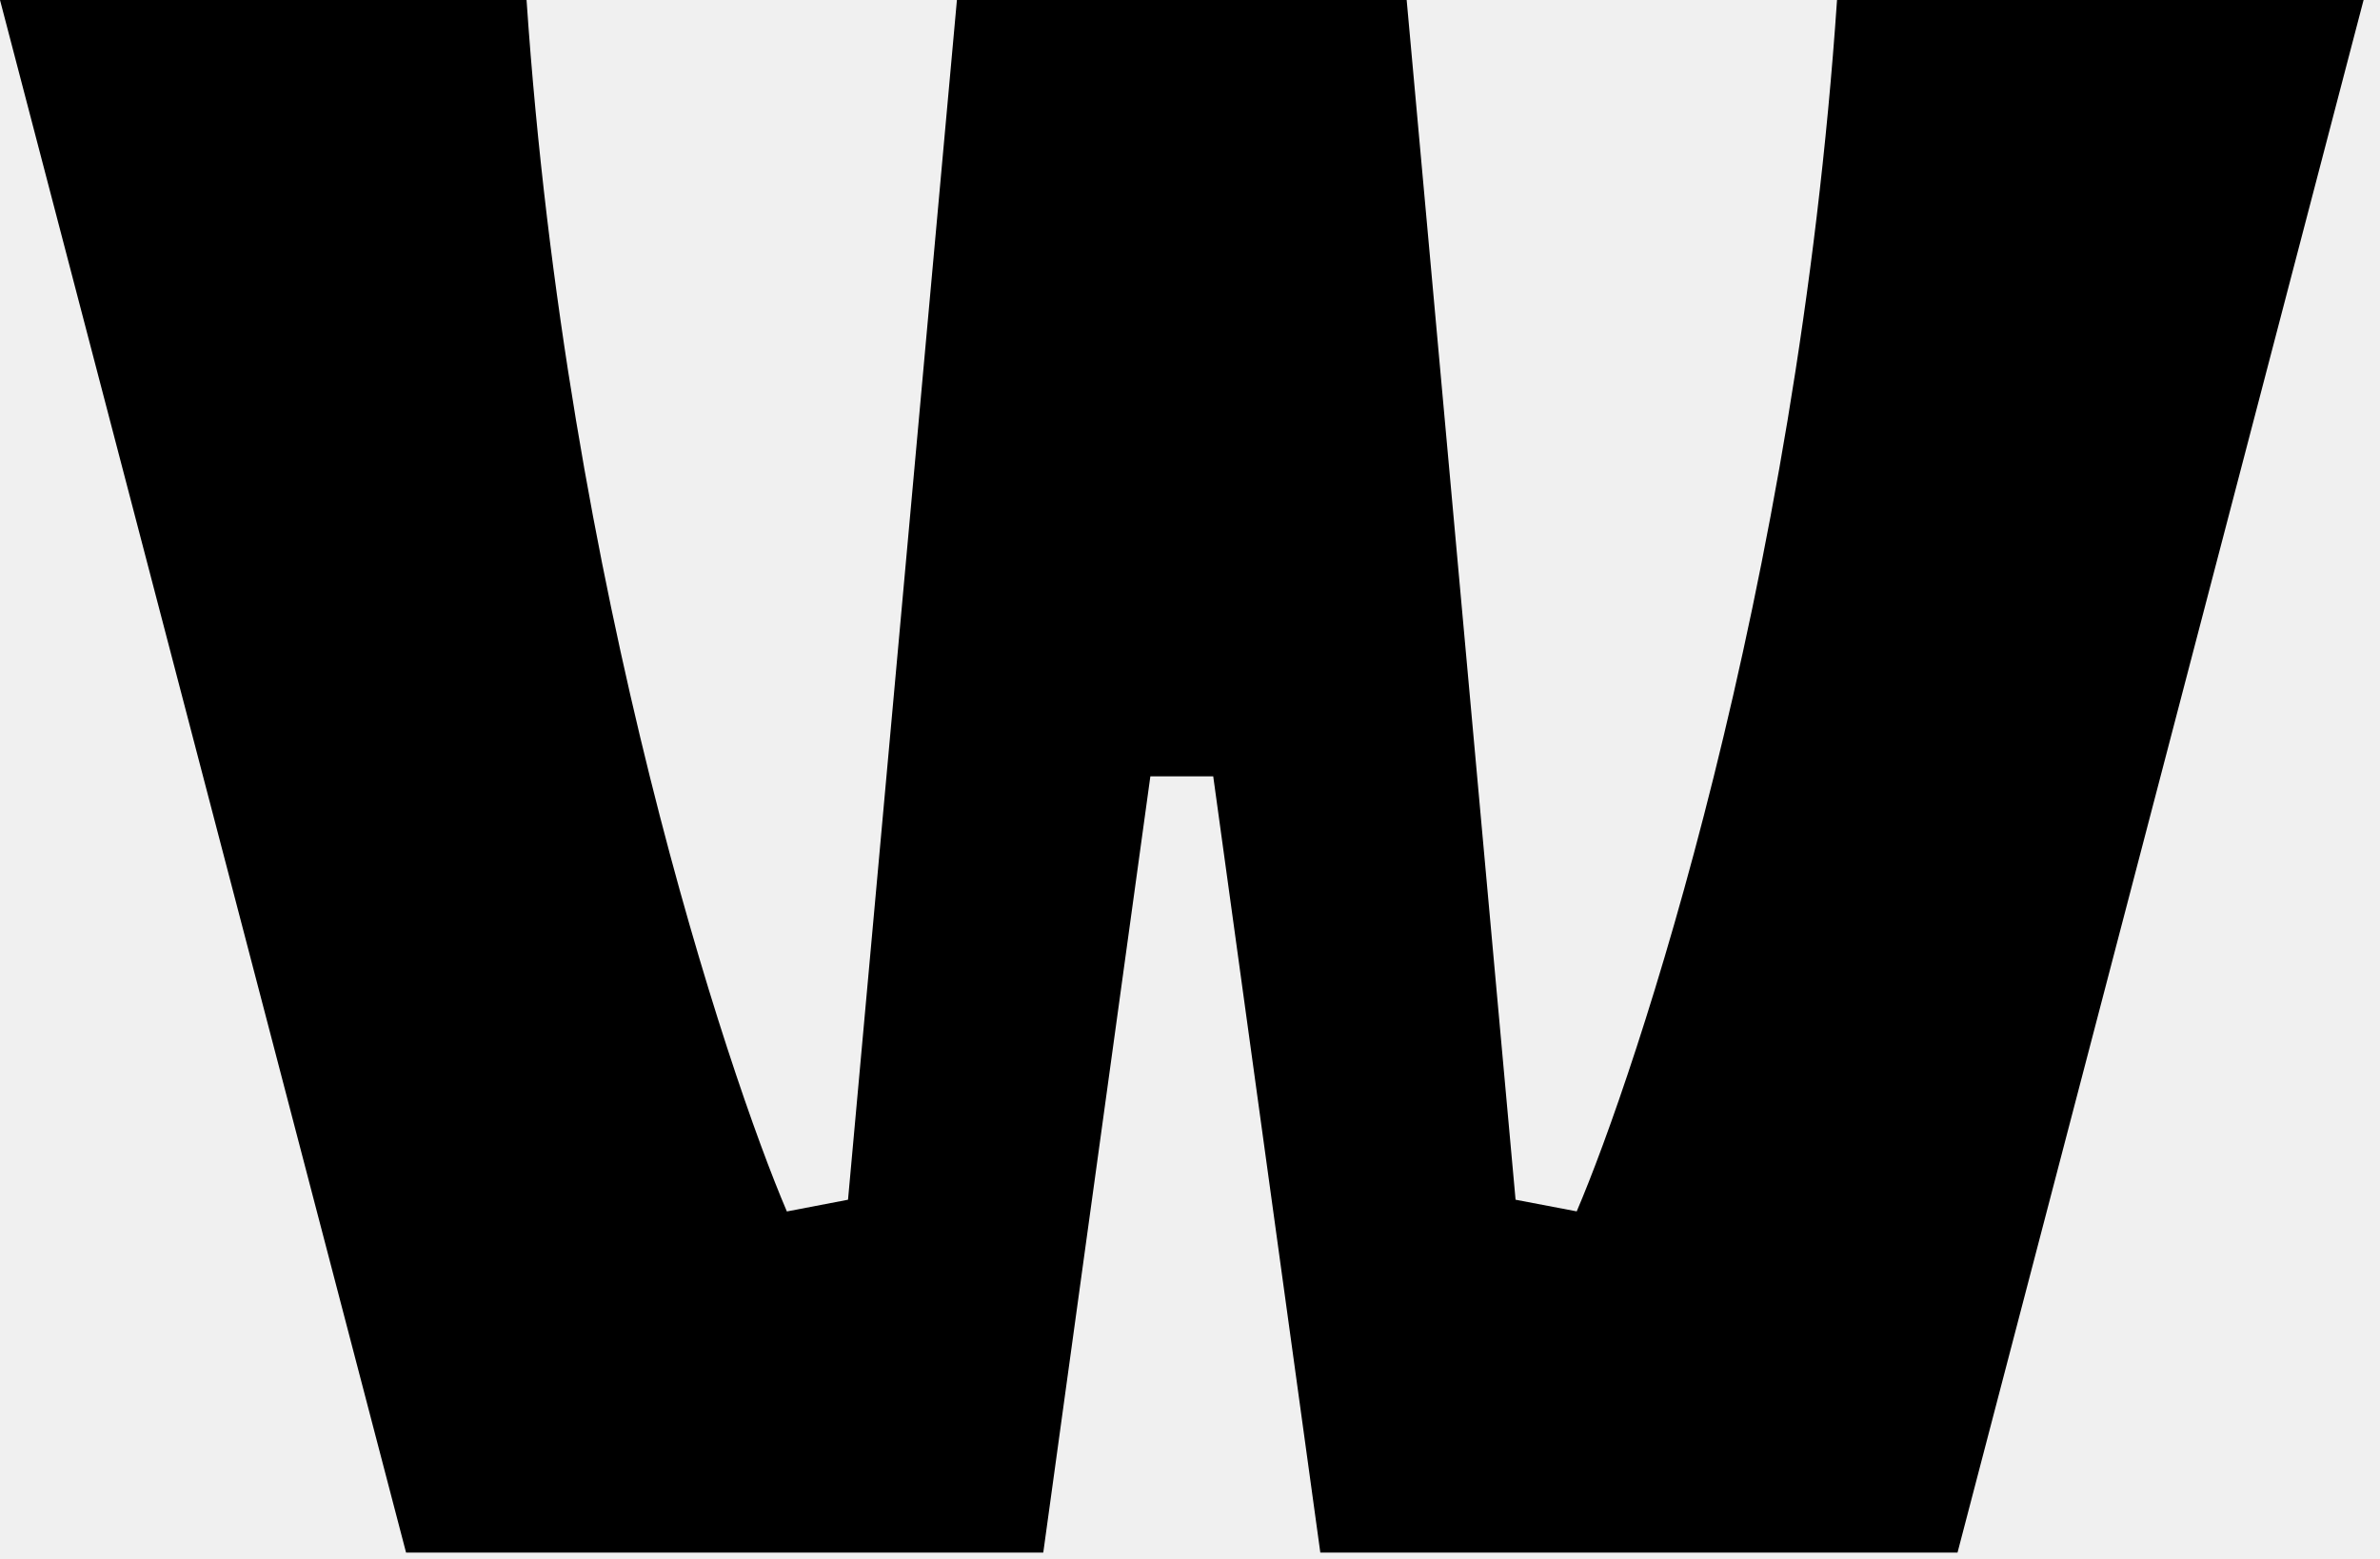
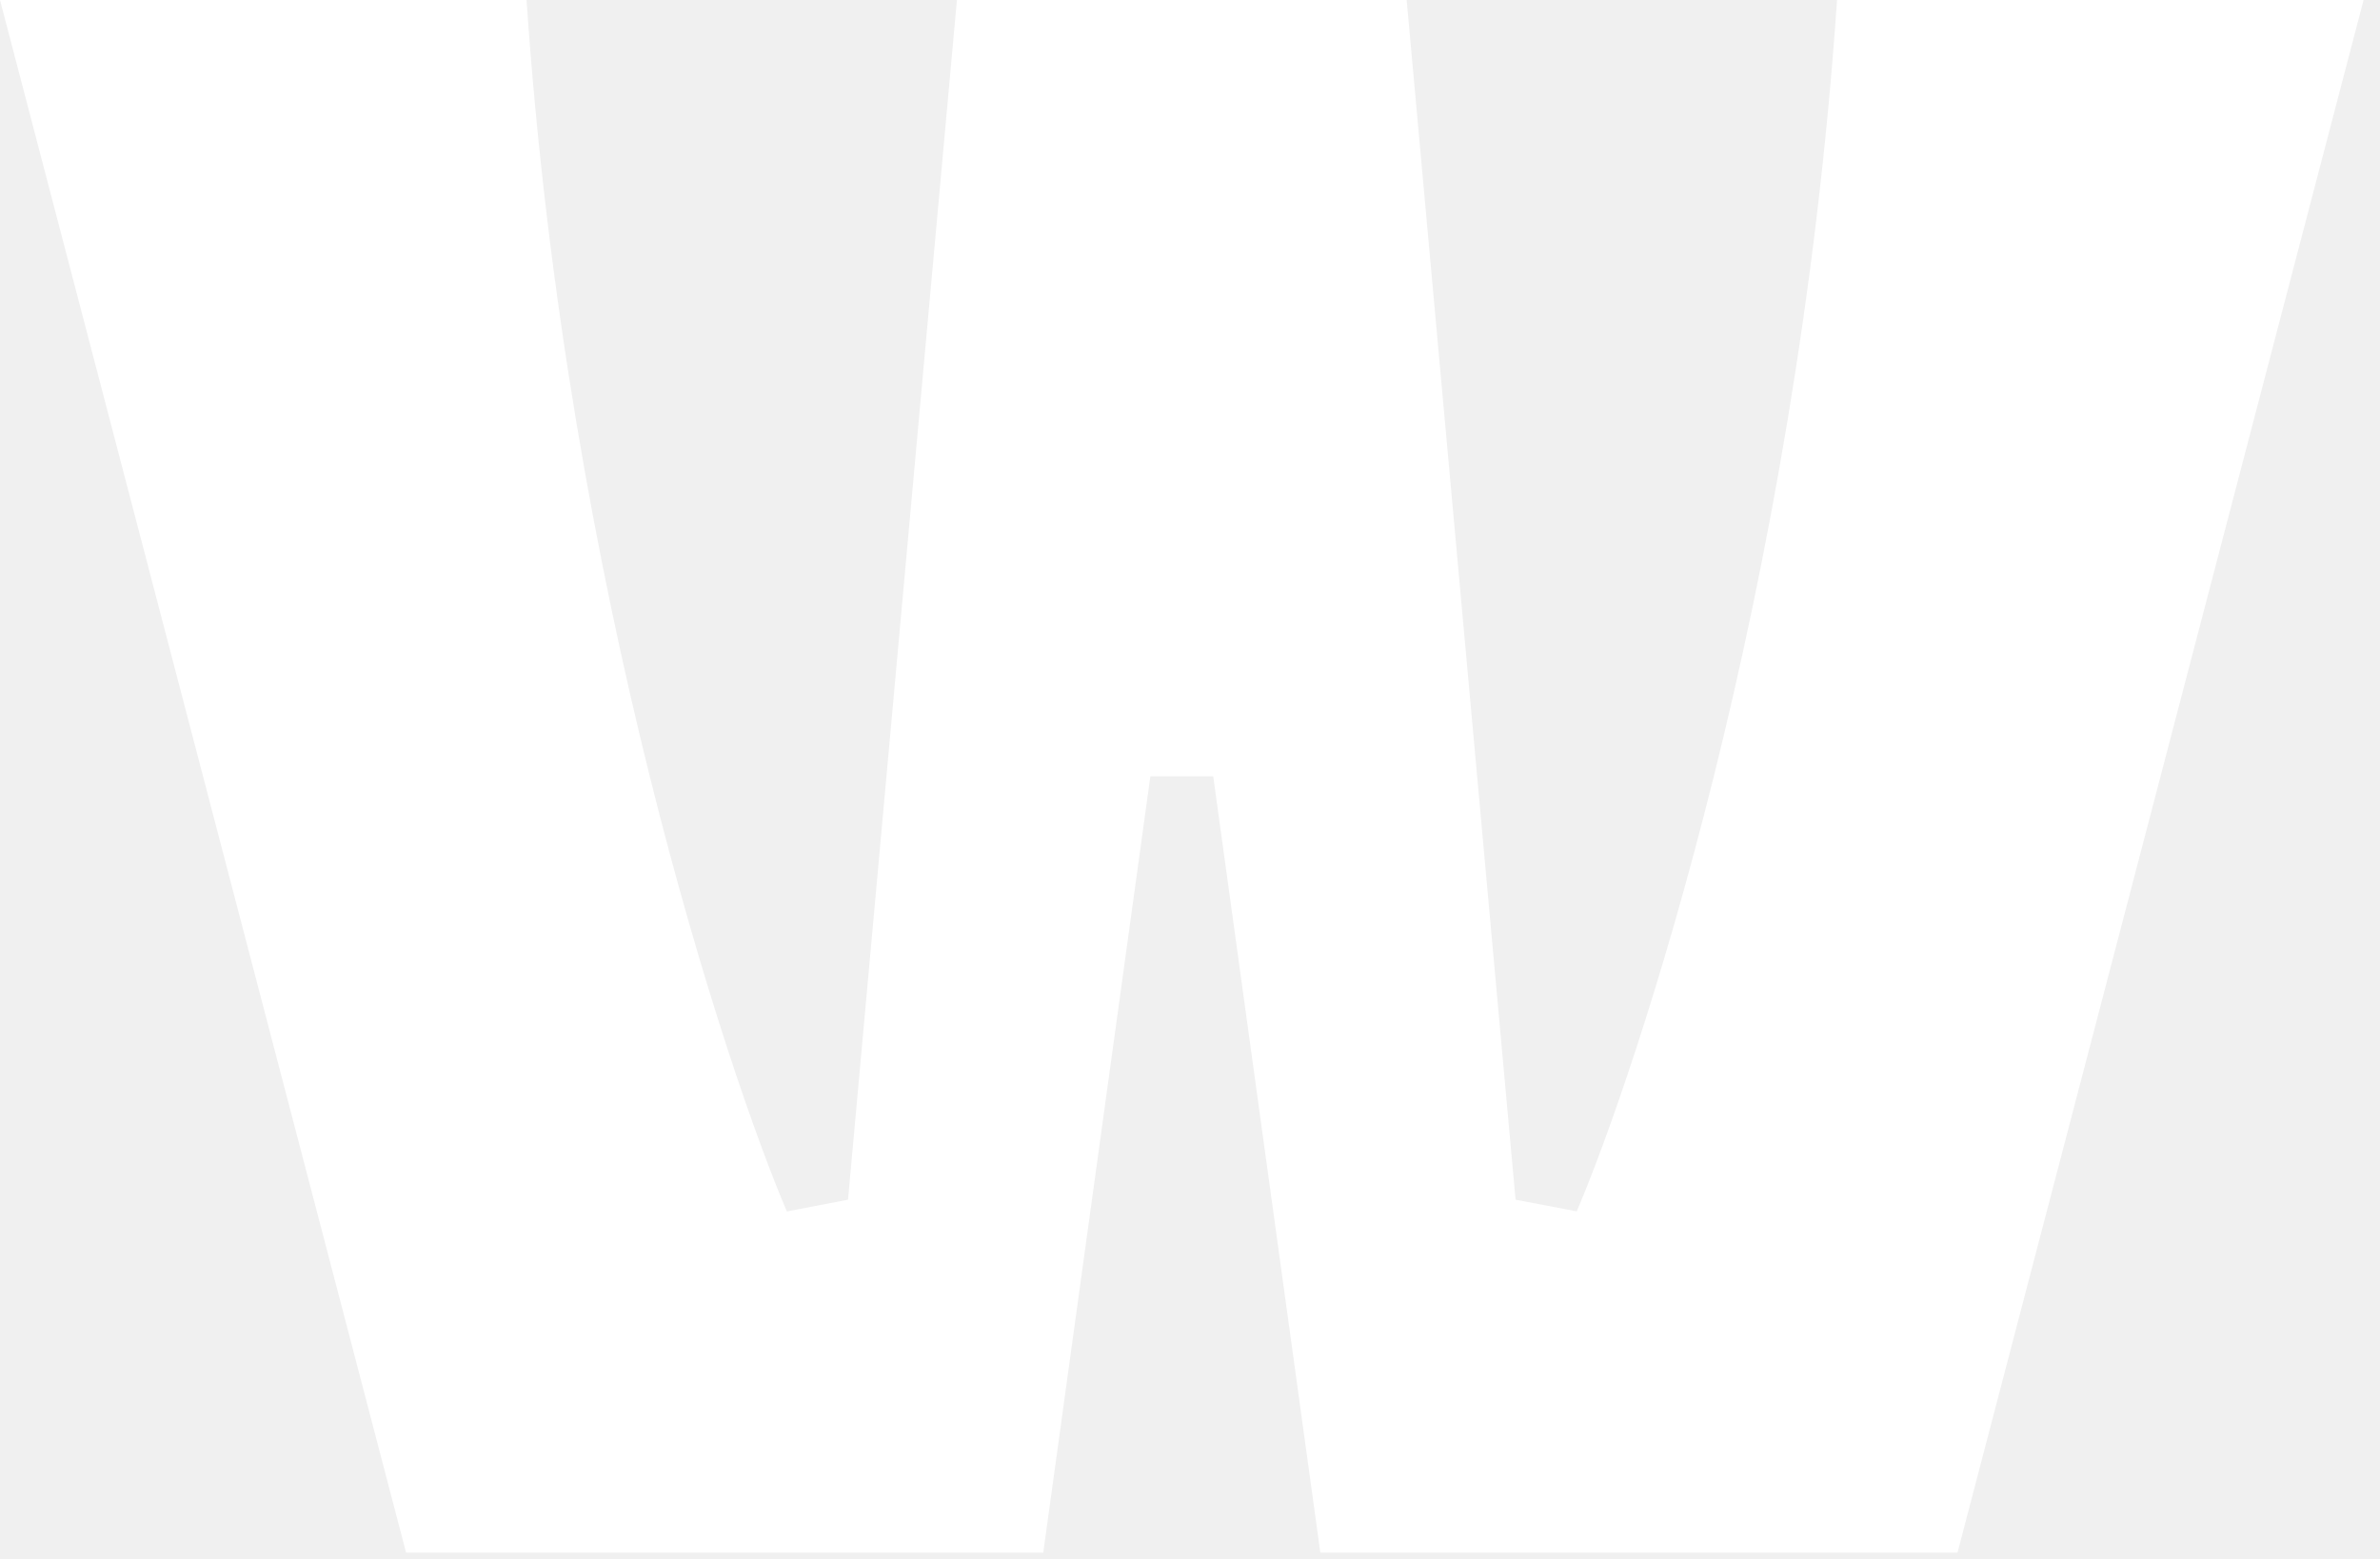
<svg xmlns="http://www.w3.org/2000/svg" width="29" height="19" viewBox="0 0 29 19" fill="none">
-   <path d="M10.333 14.622L11.66 0H17.14L18.467 14.622L19.212 14.764C19.925 13.098 21.893 7.227 22.384 0H28.8L23.852 18.923H16.088L14.783 9.462H14.017L12.712 18.923H4.948L0 0H6.416C6.907 7.227 8.875 13.098 9.588 14.765L10.333 14.622Z" fill="black" />
+   <g clip-path="url(#clip0_2129_140)">
+     <path d="M10.333 14.622L11.66 0H17.14L18.467 14.622L19.212 14.764C19.925 13.098 21.893 7.227 22.384 0H28.8L23.852 18.923H16.088L14.783 9.462H14.017L12.712 18.923H4.948L0 0H6.416C6.907 7.227 8.875 13.098 9.588 14.765L10.333 14.622Z" fill="white" />
+   </g>
+   <defs>
+     <clipPath id="clip0_2129_140">
+       <rect width="29" height="19" fill="white" />
+     </clipPath>
+   </defs>
</svg>
